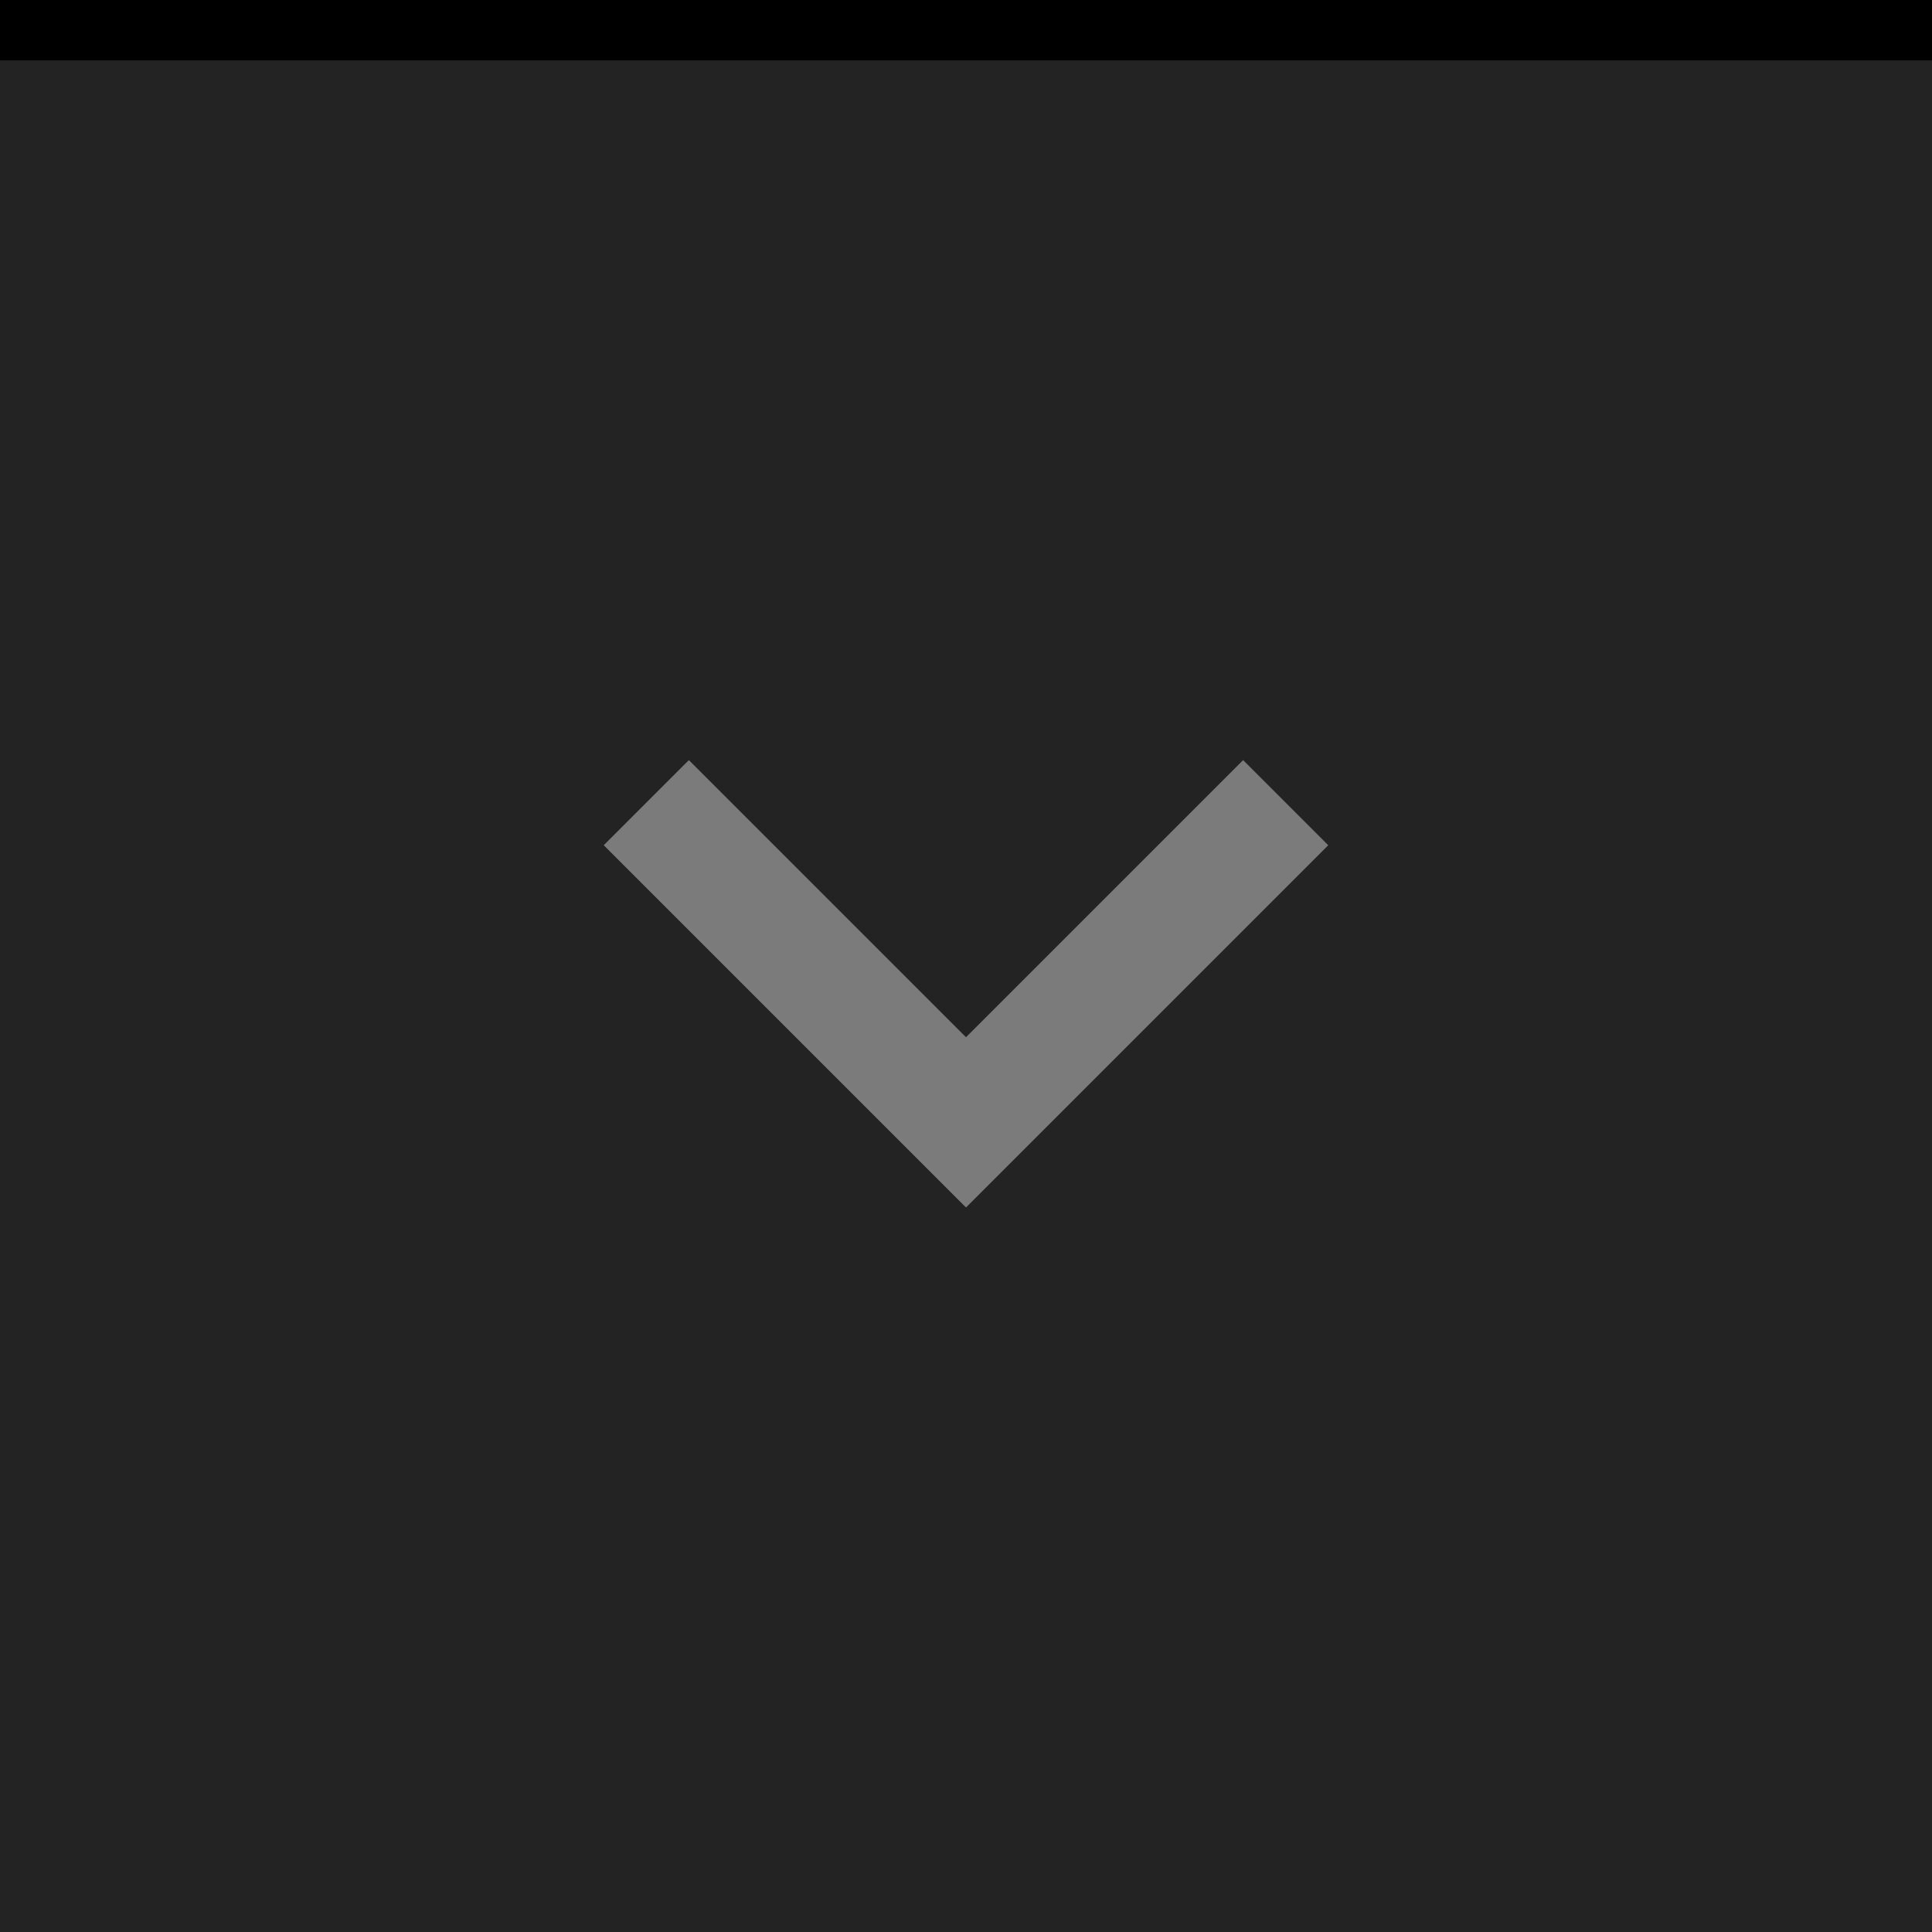
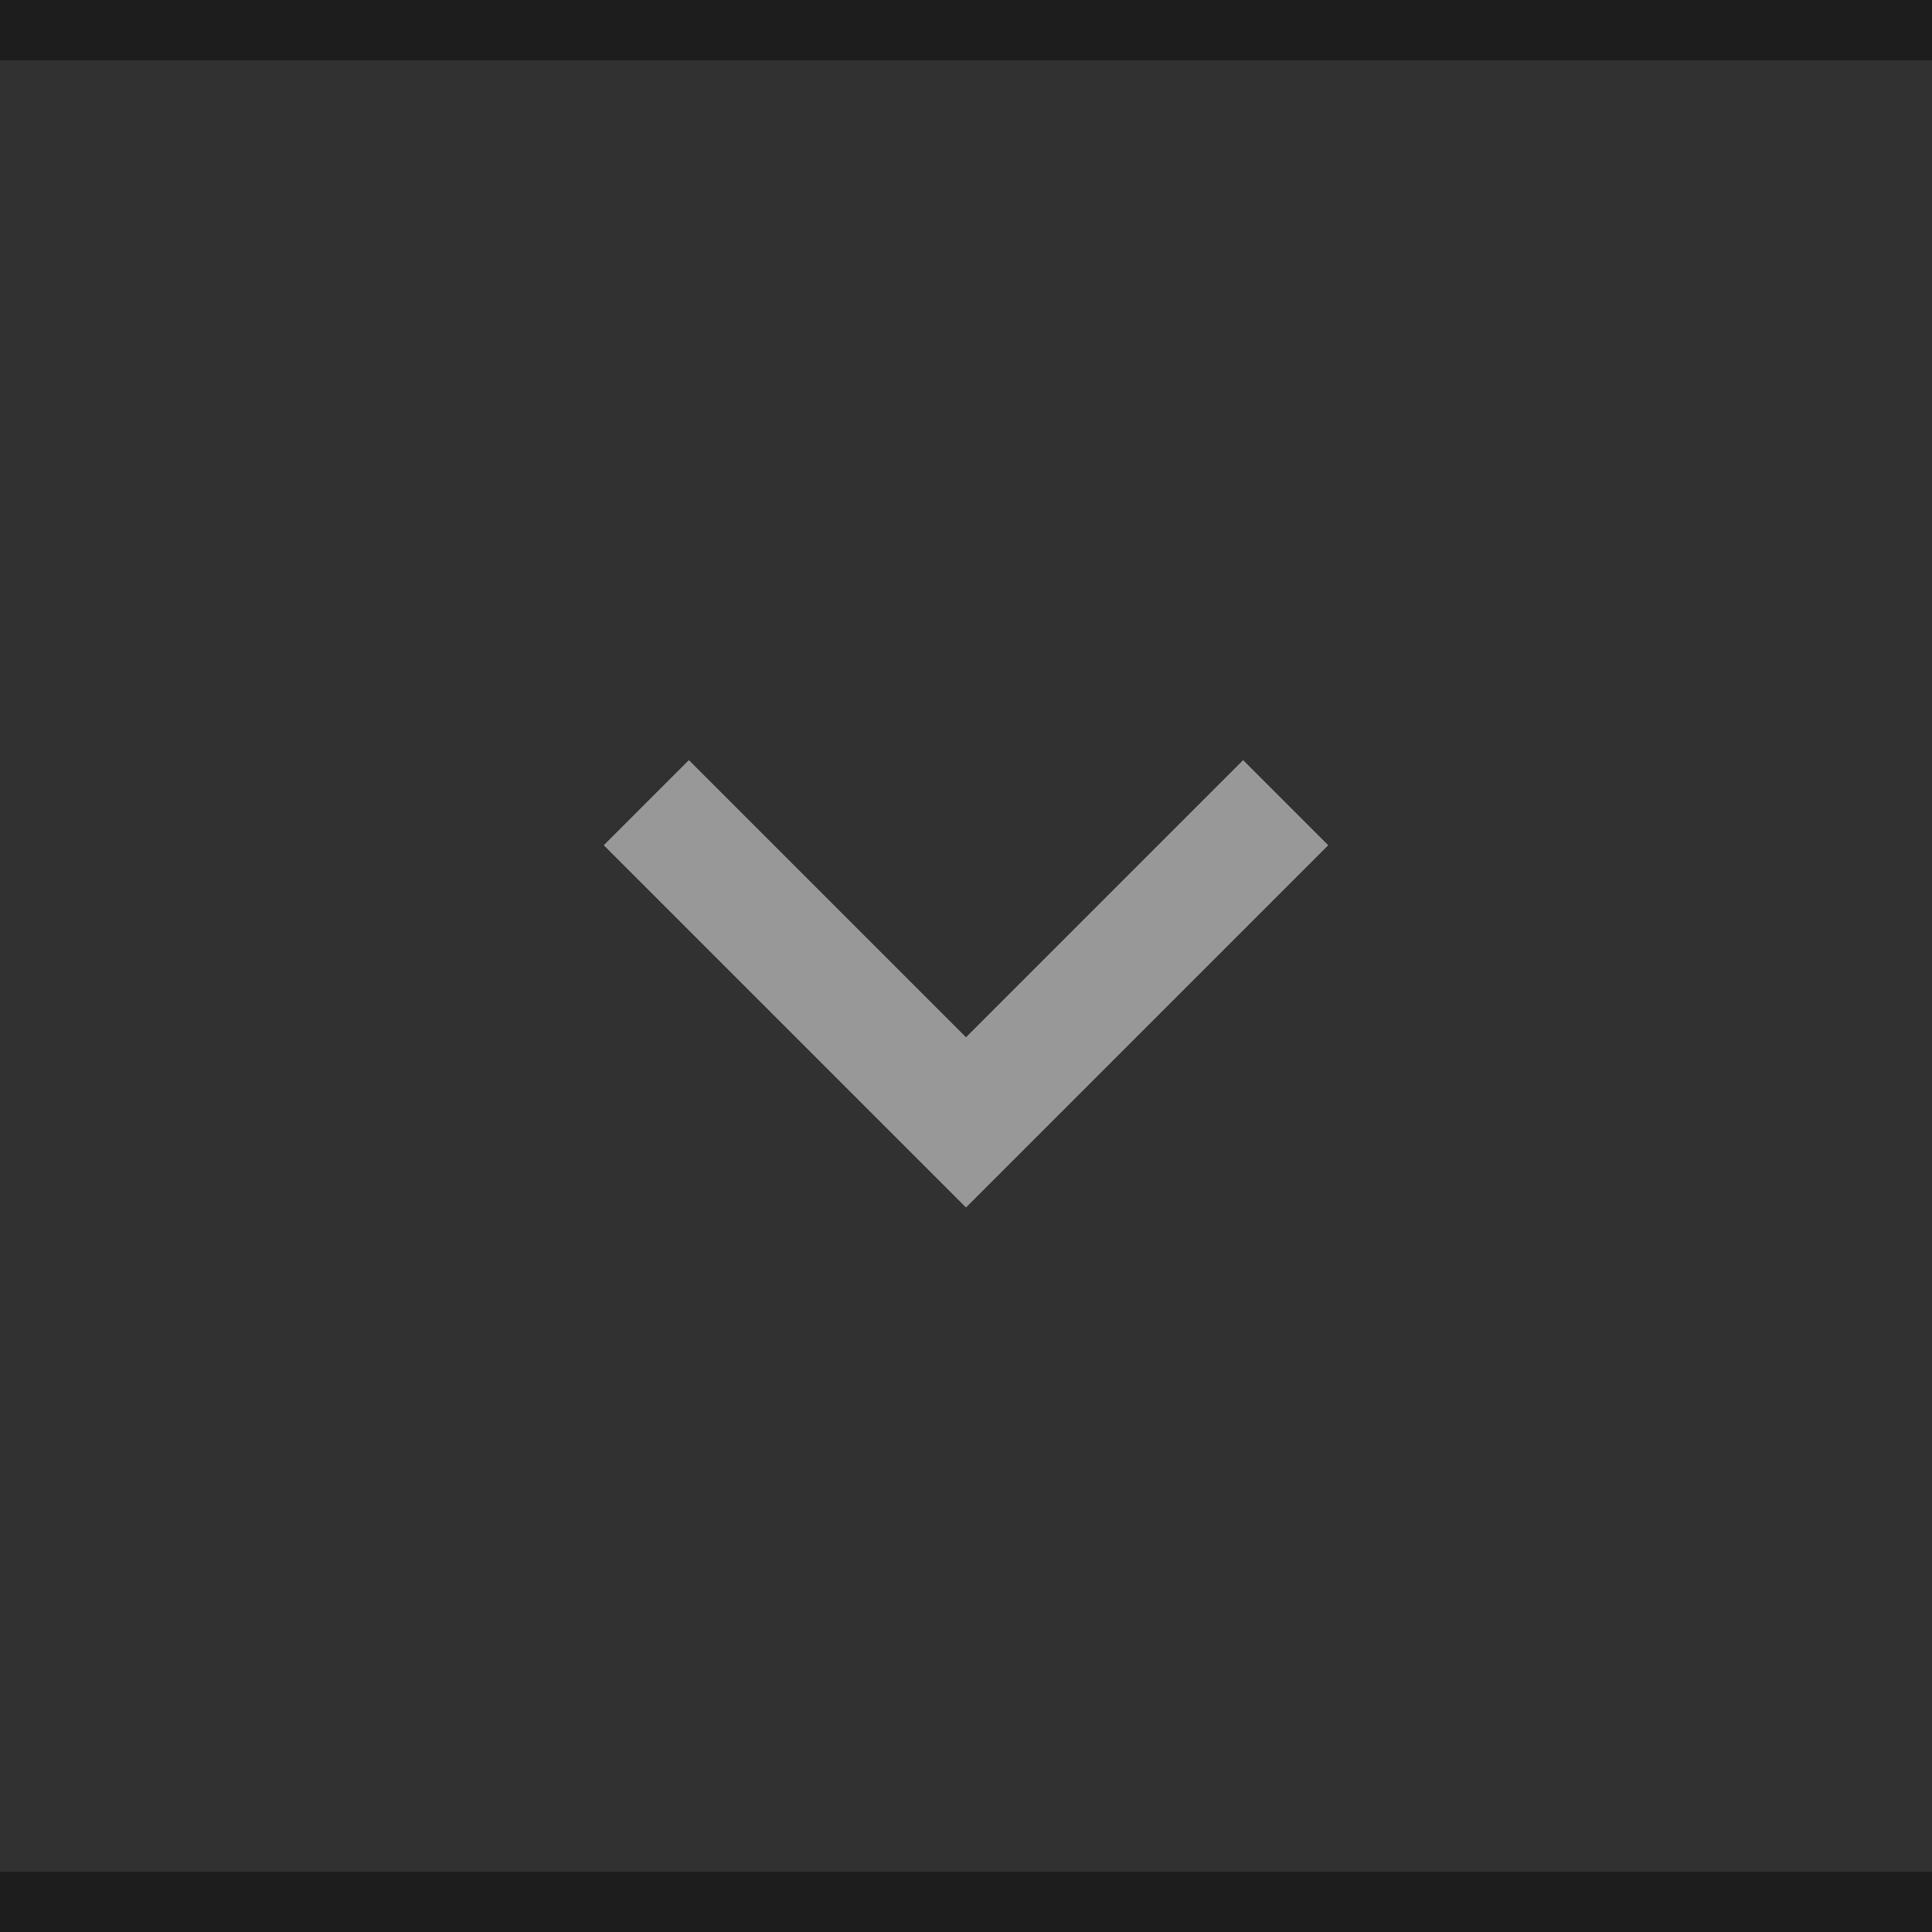
- <svg xmlns="http://www.w3.org/2000/svg" width="32" height="32" viewBox="0 0 32 32" version="1.1" id="svg84">
-   <defs id="defs88" />
-   <rect width="32" height="32" fill="#E0E0E0" id="rect74" style="fill:#232323;fill-opacity:1" />
-   <rect width="32" height="1" fill="#FFFFFF" fill-opacity="0.4" id="rect76" style="fill:#000000;fill-opacity:1" />
-   <g fill="#000000" opacity="0.6" id="g82" style="opacity:1;fill:#7b7b7b;fill-opacity:1">
-     <circle cx="16" cy="16" r="12" opacity="0" id="circle78" style="fill:#7b7b7b;fill-opacity:1" />
-     <path d="m22 14-1.41-1.41-4.59 4.59-4.59-4.59-1.41 1.41l6 6z" id="path80" style="fill:#7b7b7b;fill-opacity:1" />
+ <svg xmlns="http://www.w3.org/2000/svg" width="32" height="32" viewBox="0 0 32 32" version="1.1" id="svg102">
+   <defs id="defs106" />
+   <rect width="32" height="32" fill="#D6D6D6" id="rect92" style="fill:#313131;fill-opacity:1" />
+   <rect width="32" height="1" fill="#FFFFFF" fill-opacity="0.4" id="rect94" style="fill:#1d1d1d;fill-opacity:1" />
+   <g style="fill:#ffffff;fill-opacity:1;opacity:0.5" fill="#000000" opacity="0.38" id="g100">
+     <circle style="fill:#ffffff;fill-opacity:1" cx="16" cy="16" r="12" opacity="0" id="circle96" />
+     <path style="fill:#ffffff;fill-opacity:1" d="m22 14-1.41-1.41-4.59 4.59-4.59-4.59-1.41 1.41l6 6z" id="path98" />
  </g>
+   <rect style="fill:#1d1d1d;fill-opacity:1" id="rect94-3" fill-opacity="0.4" fill="#FFFFFF" height="1" width="32" x="0" y="31" />
</svg>
